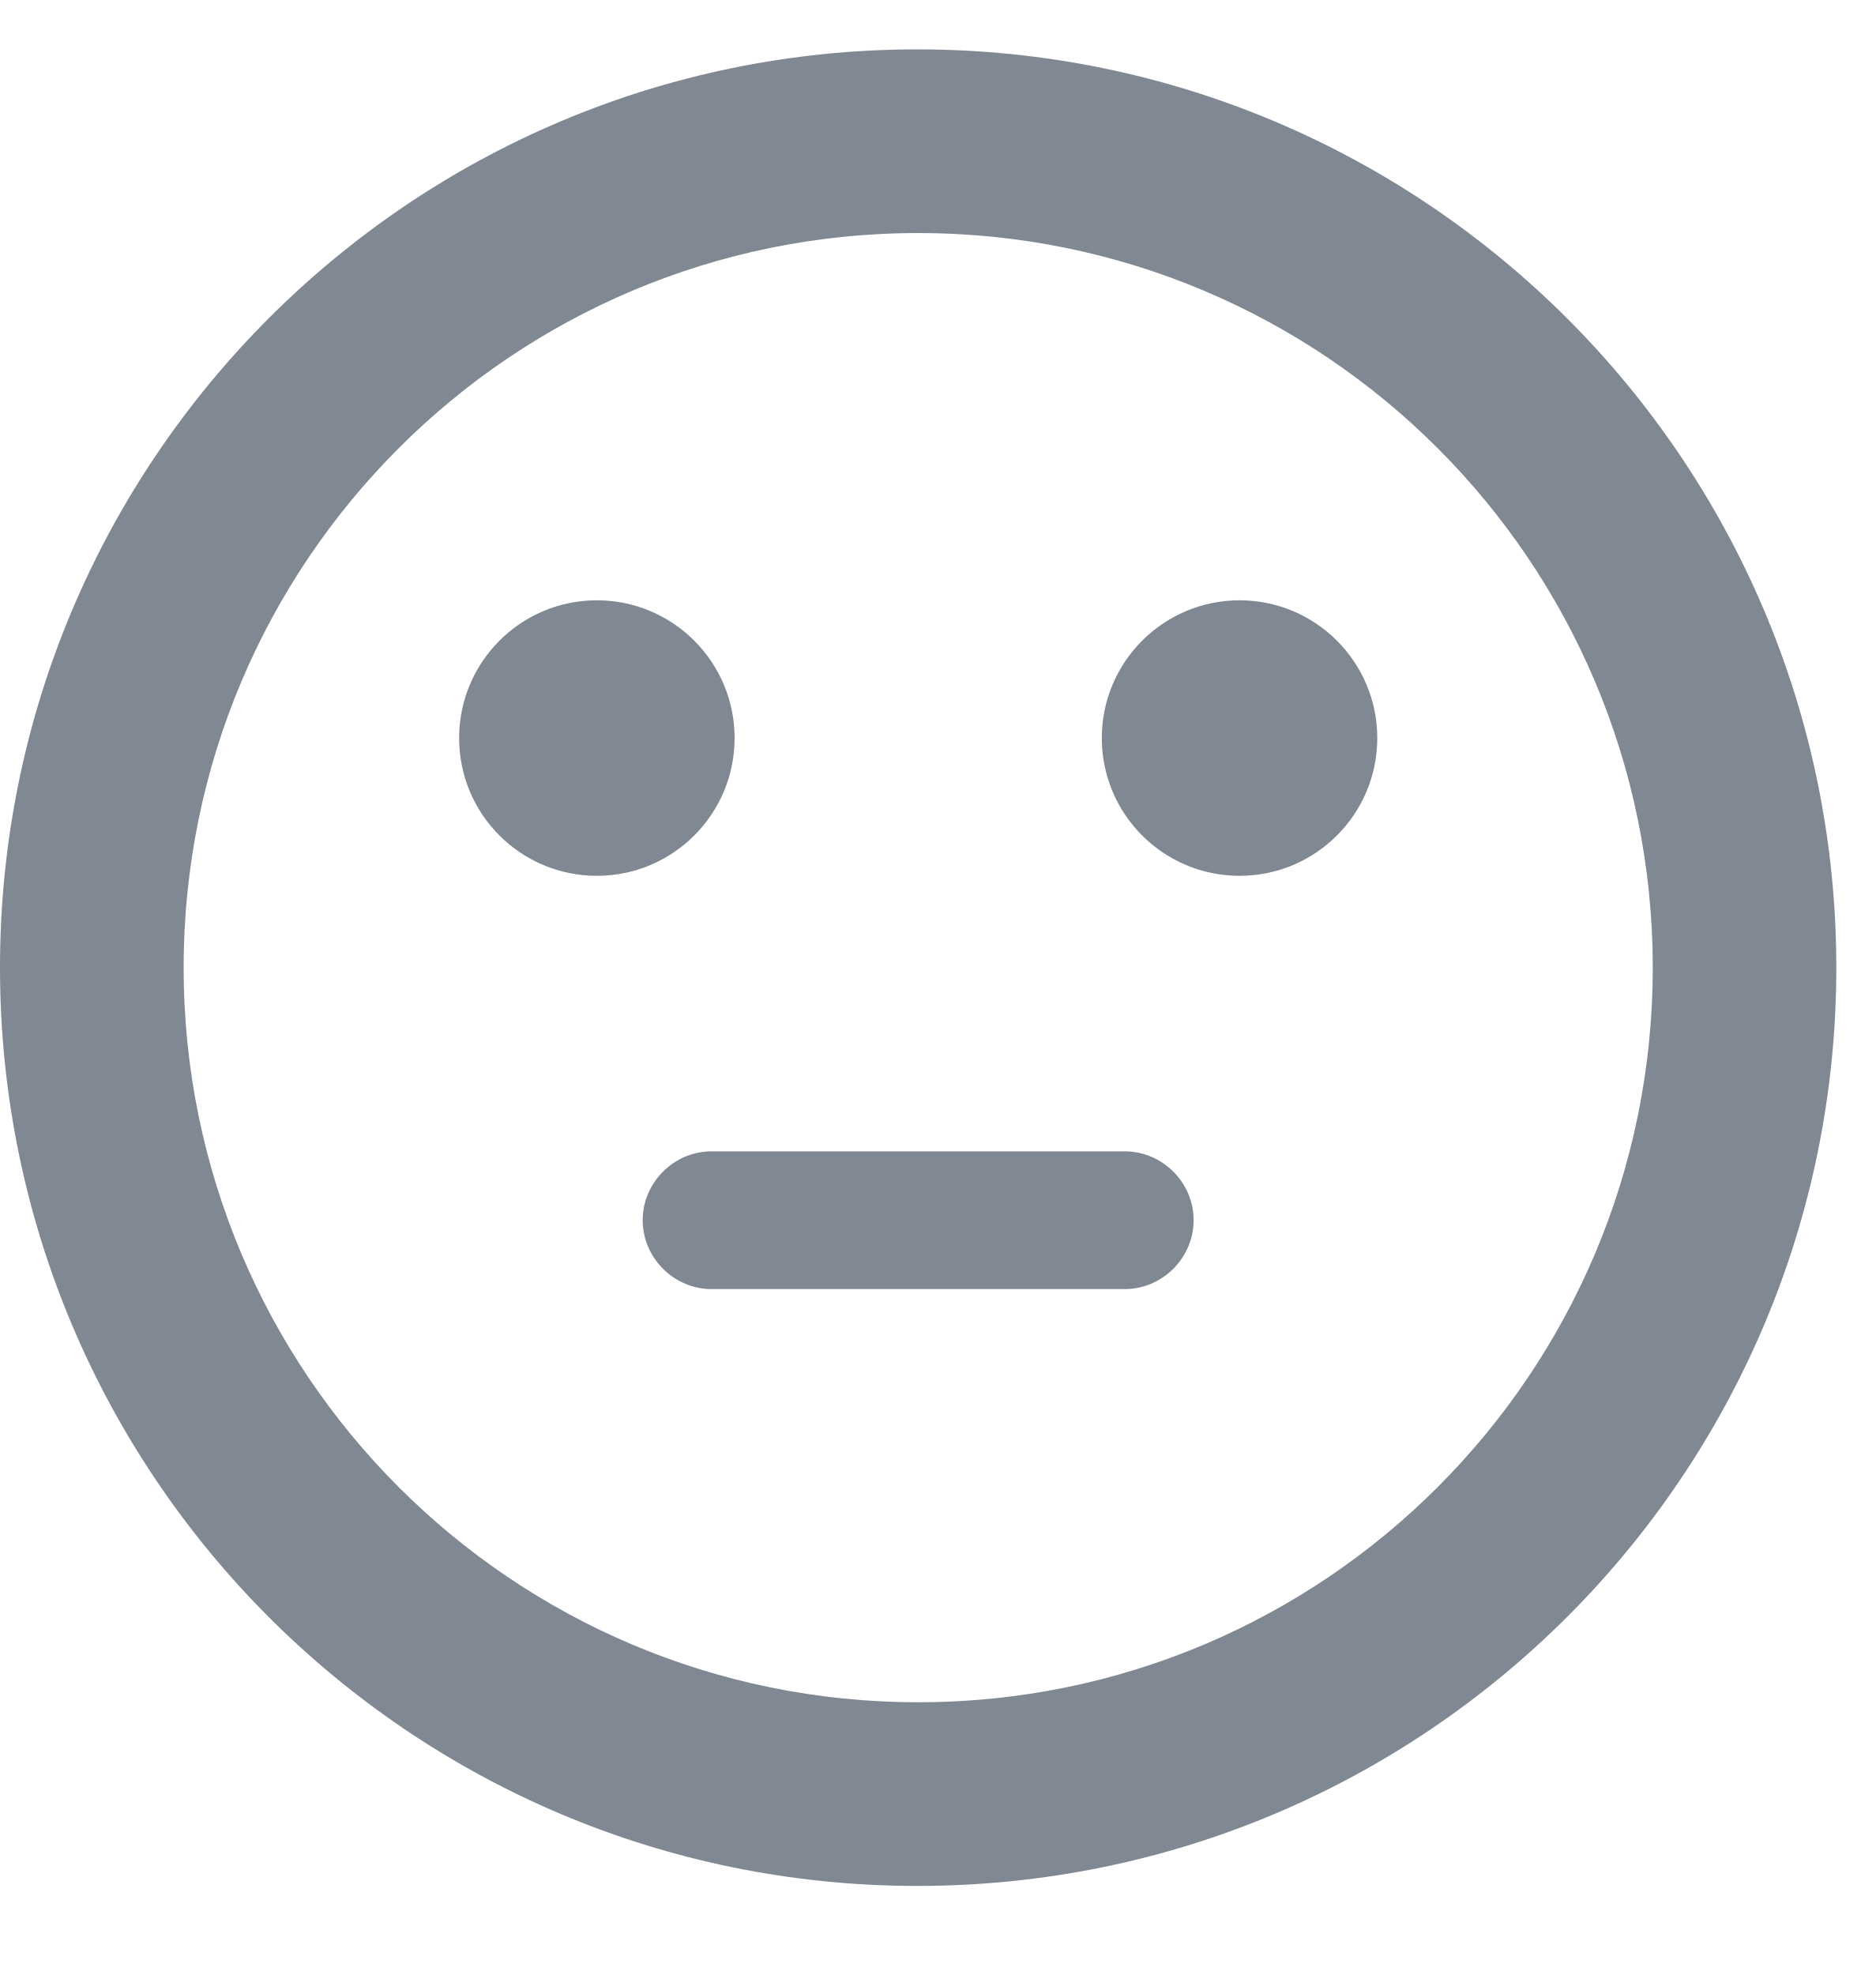
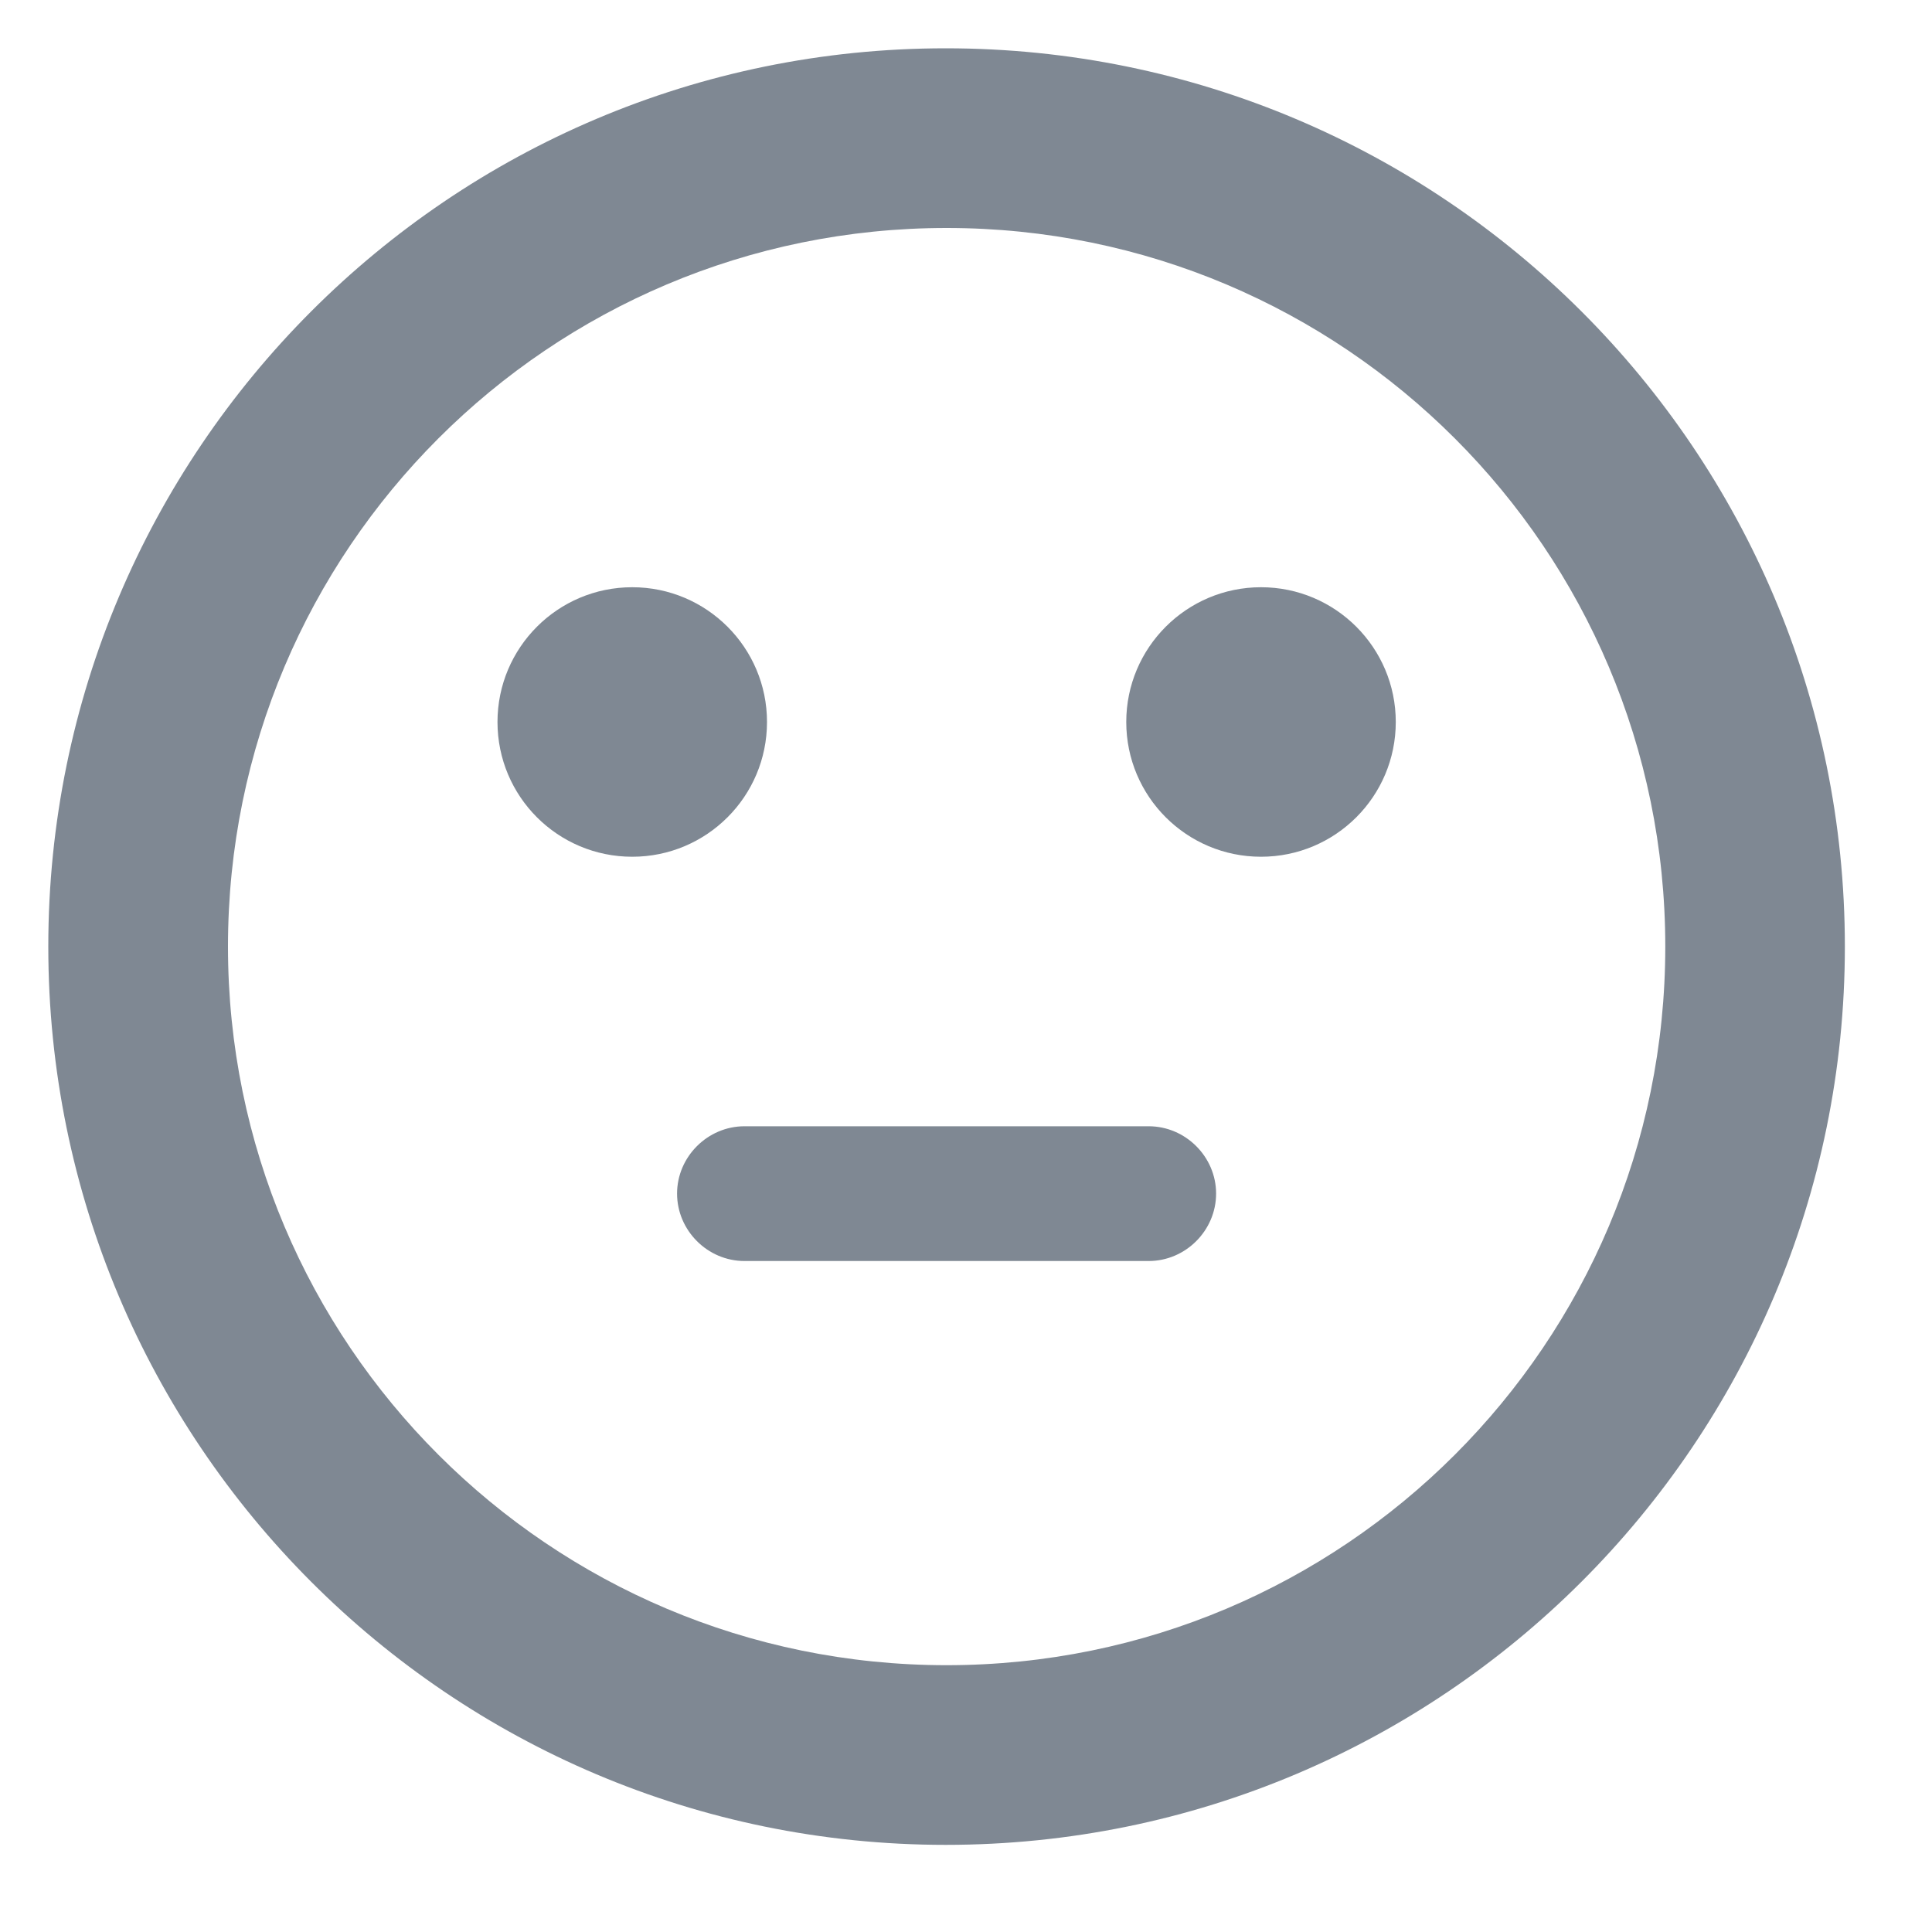
- <svg xmlns="http://www.w3.org/2000/svg" width="19" height="20" viewBox="0 0 19 20" fill="none">
+ <svg xmlns="http://www.w3.org/2000/svg" width="25" height="25" viewBox="0 0 19 20" fill="none">
  <path fill-rule="evenodd" clip-rule="evenodd" d="M9.29 0.5C4.157 0.5 0 4.666 0 9.799C0 14.932 4.157 19.098 9.29 19.098C14.432 19.098 18.598 14.932 18.598 9.799C18.598 4.666 14.432 0.5 9.29 0.5ZM4.65 7.474C4.65 6.704 5.274 6.079 6.045 6.079C6.815 6.079 7.44 6.704 7.44 7.474C7.44 8.245 6.815 8.869 6.045 8.869C5.274 8.869 4.65 8.245 4.65 7.474ZM12.554 6.079C11.784 6.079 11.159 6.704 11.159 7.474C11.159 8.245 11.784 8.869 12.554 8.869C13.324 8.869 13.949 8.245 13.949 7.474C13.949 6.704 13.324 6.079 12.554 6.079ZM7.207 13.054H11.391C11.773 13.054 12.089 12.738 12.089 12.356C12.089 11.975 11.773 11.659 11.391 11.659H7.207C6.825 11.659 6.509 11.975 6.509 12.356C6.509 12.738 6.825 13.054 7.207 13.054ZM1.86 9.799C1.86 13.909 5.189 17.238 9.299 17.238C13.409 17.238 16.739 13.909 16.739 9.799C16.739 5.689 13.409 2.36 9.299 2.36C5.189 2.36 1.86 5.689 1.86 9.799Z" fill="#7F8893" />
</svg>
